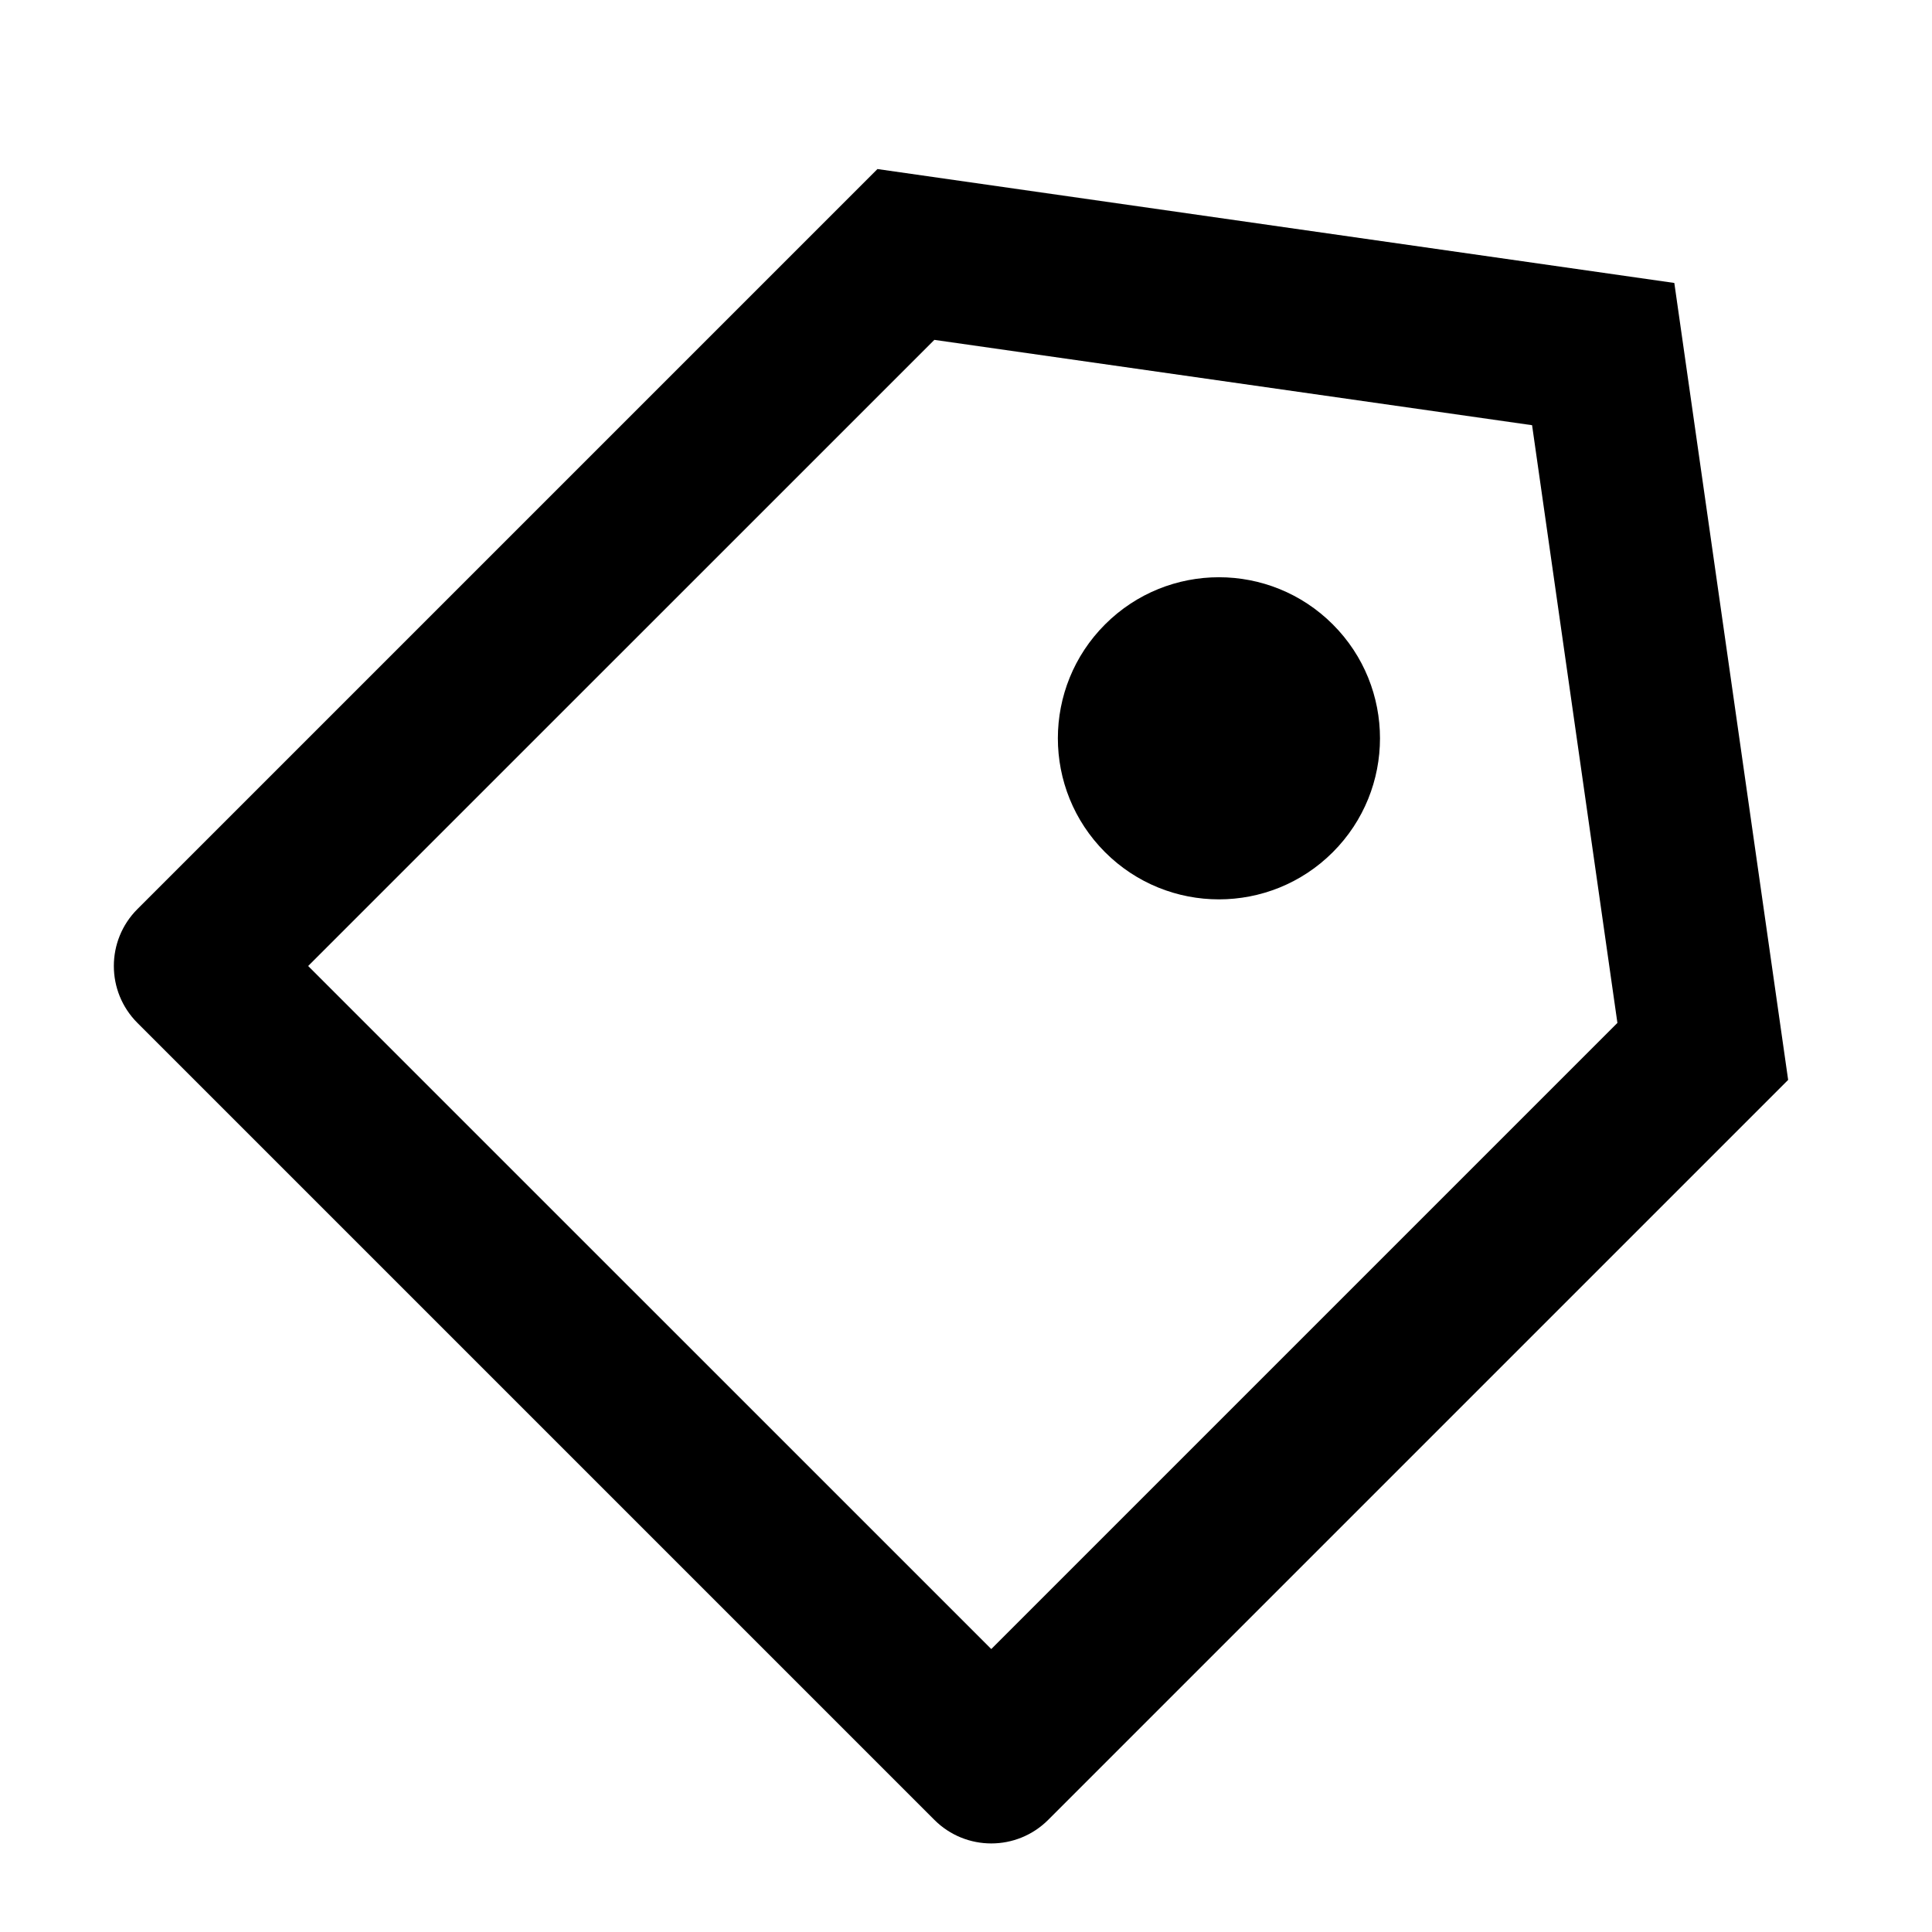
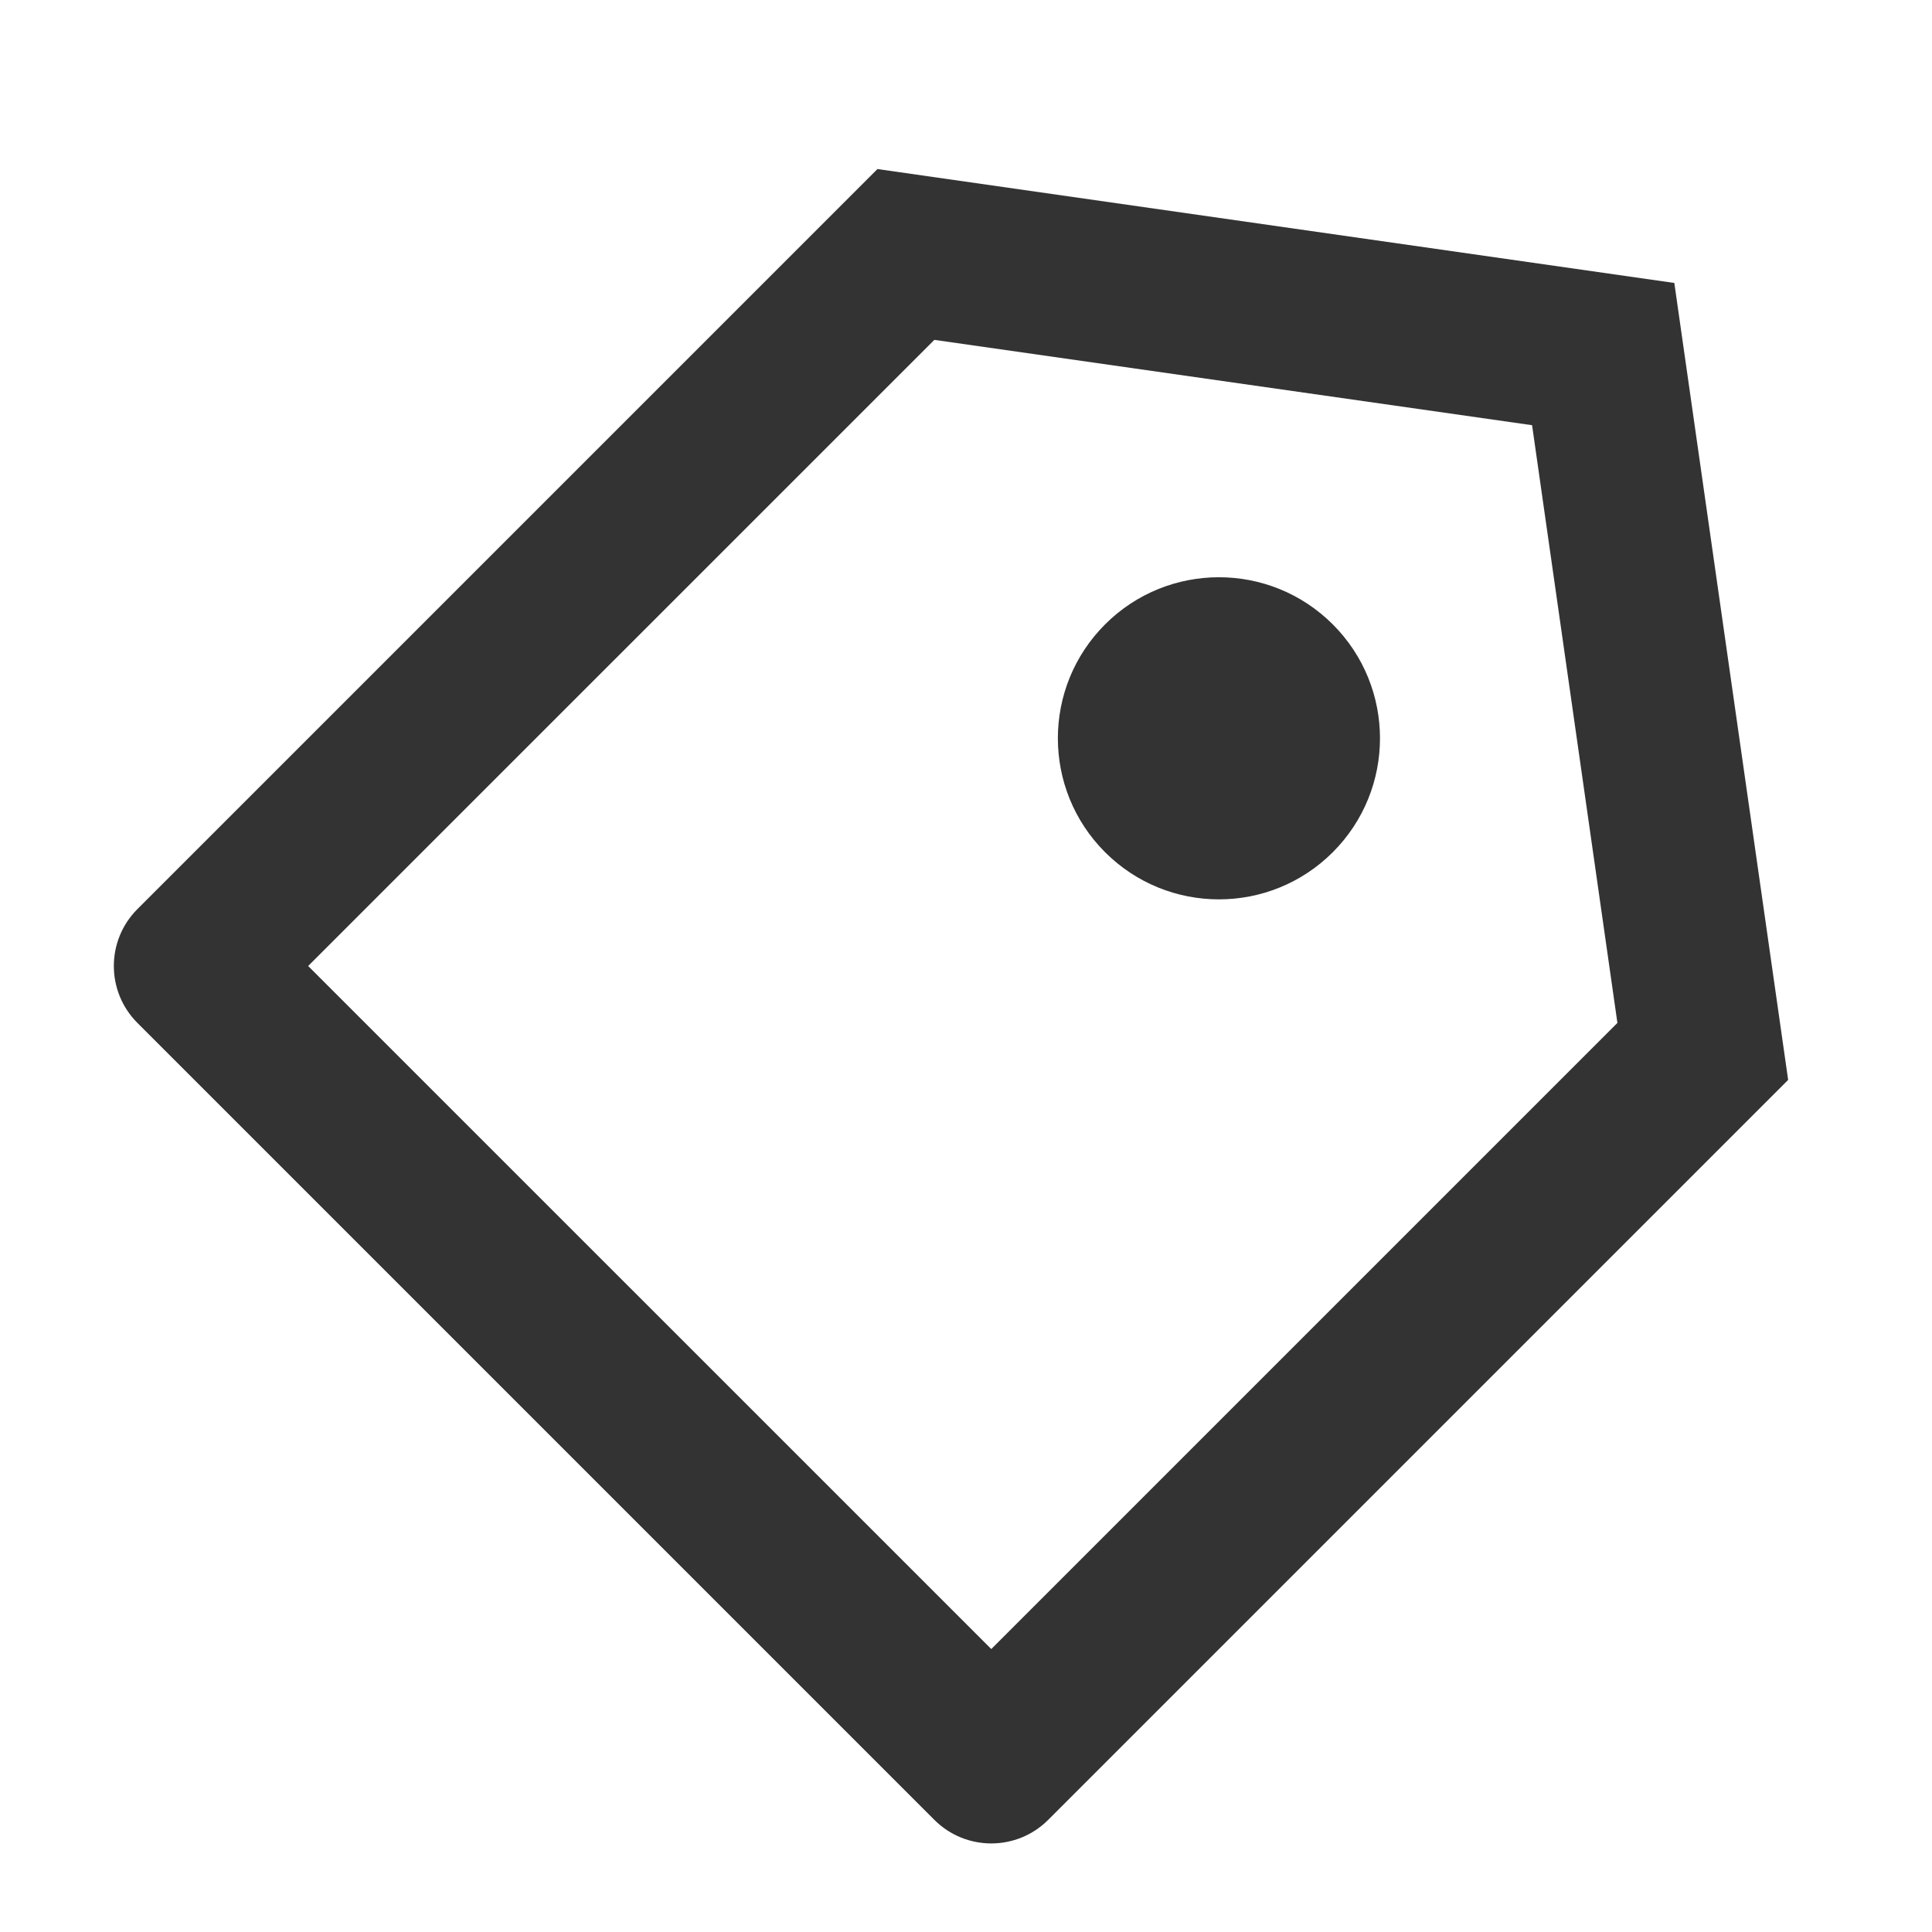
<svg xmlns="http://www.w3.org/2000/svg" viewBox="0 0 24 24" width="24" height="24">
  <path fill="none" d="M0 0h24v24H0z" />
-   <path d="M10.9 2.1l9.899 1.415 1.414 9.9-9.192 9.192a1 1 0 0 1-1.414 0l-9.9-9.9a1 1 0 0 1 0-1.414L10.9 2.1zm.707 2.122L3.828 12l8.486 8.485 7.778-7.778-1.06-7.425-7.425-1.06zm2.12 6.364a2 2 0 1 1 2.83-2.829 2 2 0 0 1-2.83 2.829z" fill="#000" />
+   <path d="M10.9 2.1l9.899 1.415 1.414 9.9-9.192 9.192a1 1 0 0 1-1.414 0l-9.9-9.9a1 1 0 0 1 0-1.414L10.9 2.1zm.707 2.122L3.828 12l8.486 8.485 7.778-7.778-1.06-7.425-7.425-1.06zm2.12 6.364a2 2 0 1 1 2.83-2.829 2 2 0 0 1-2.83 2.829z" fill="#333" />
</svg>
